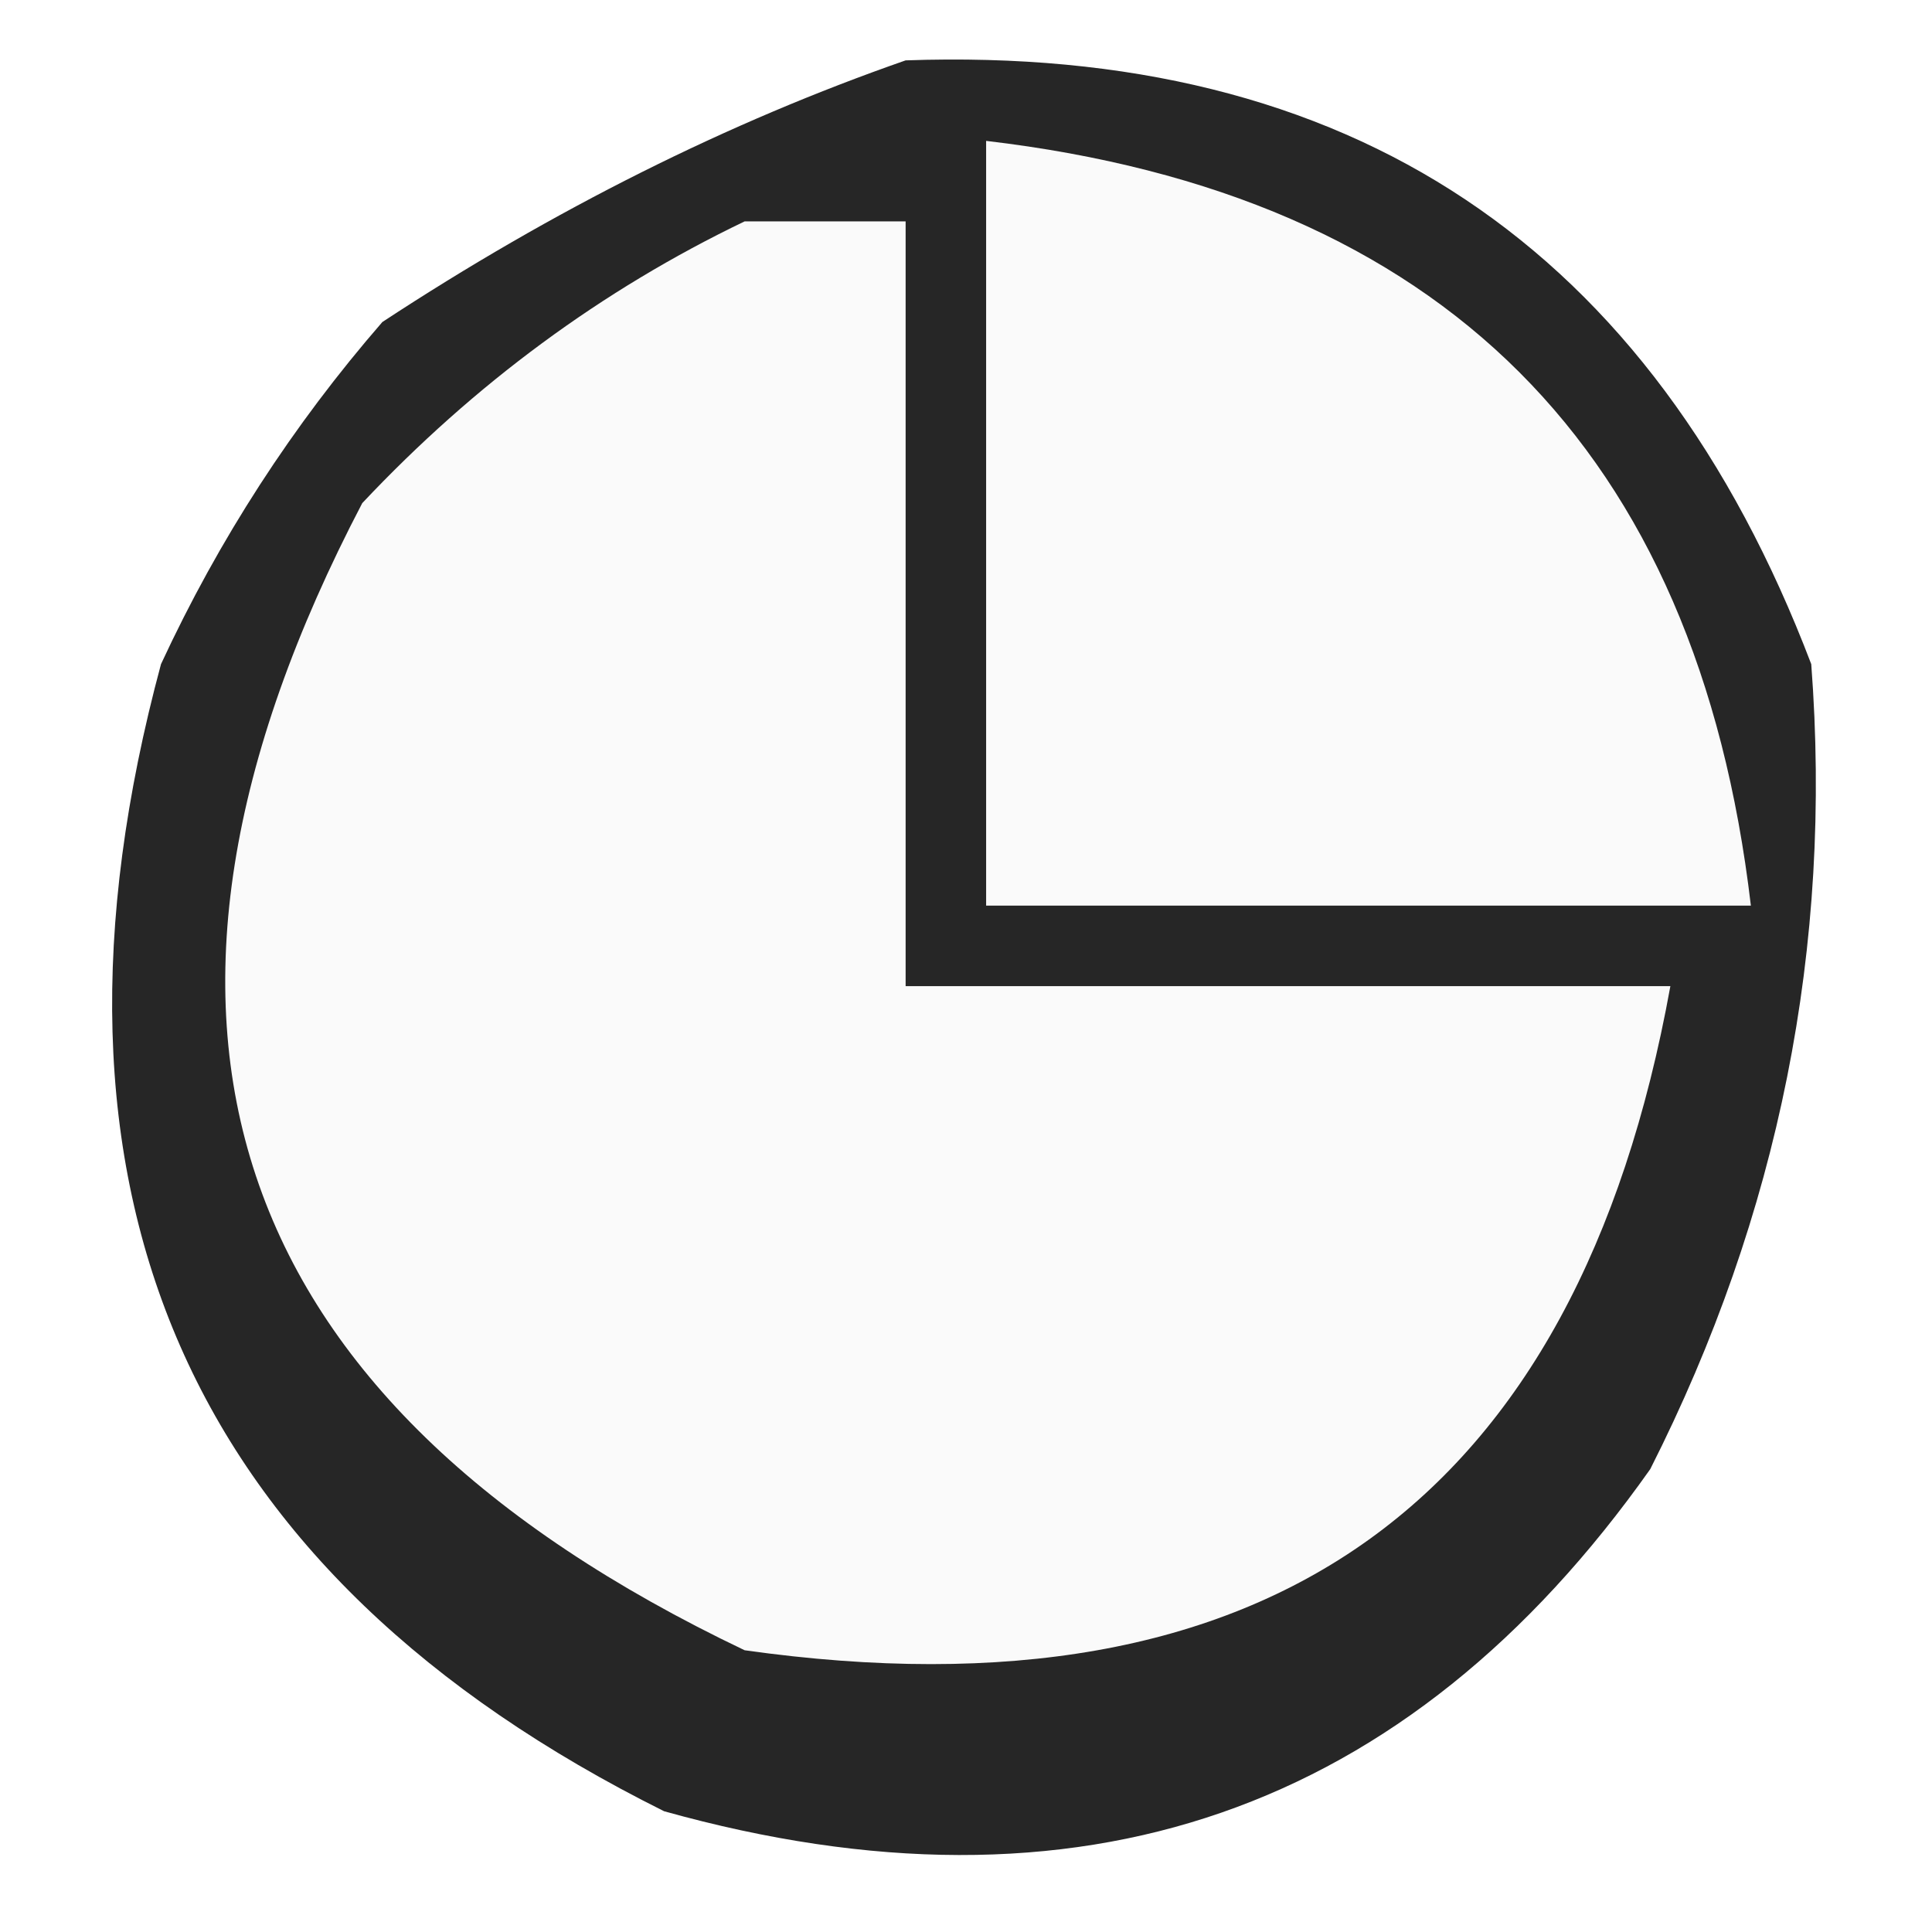
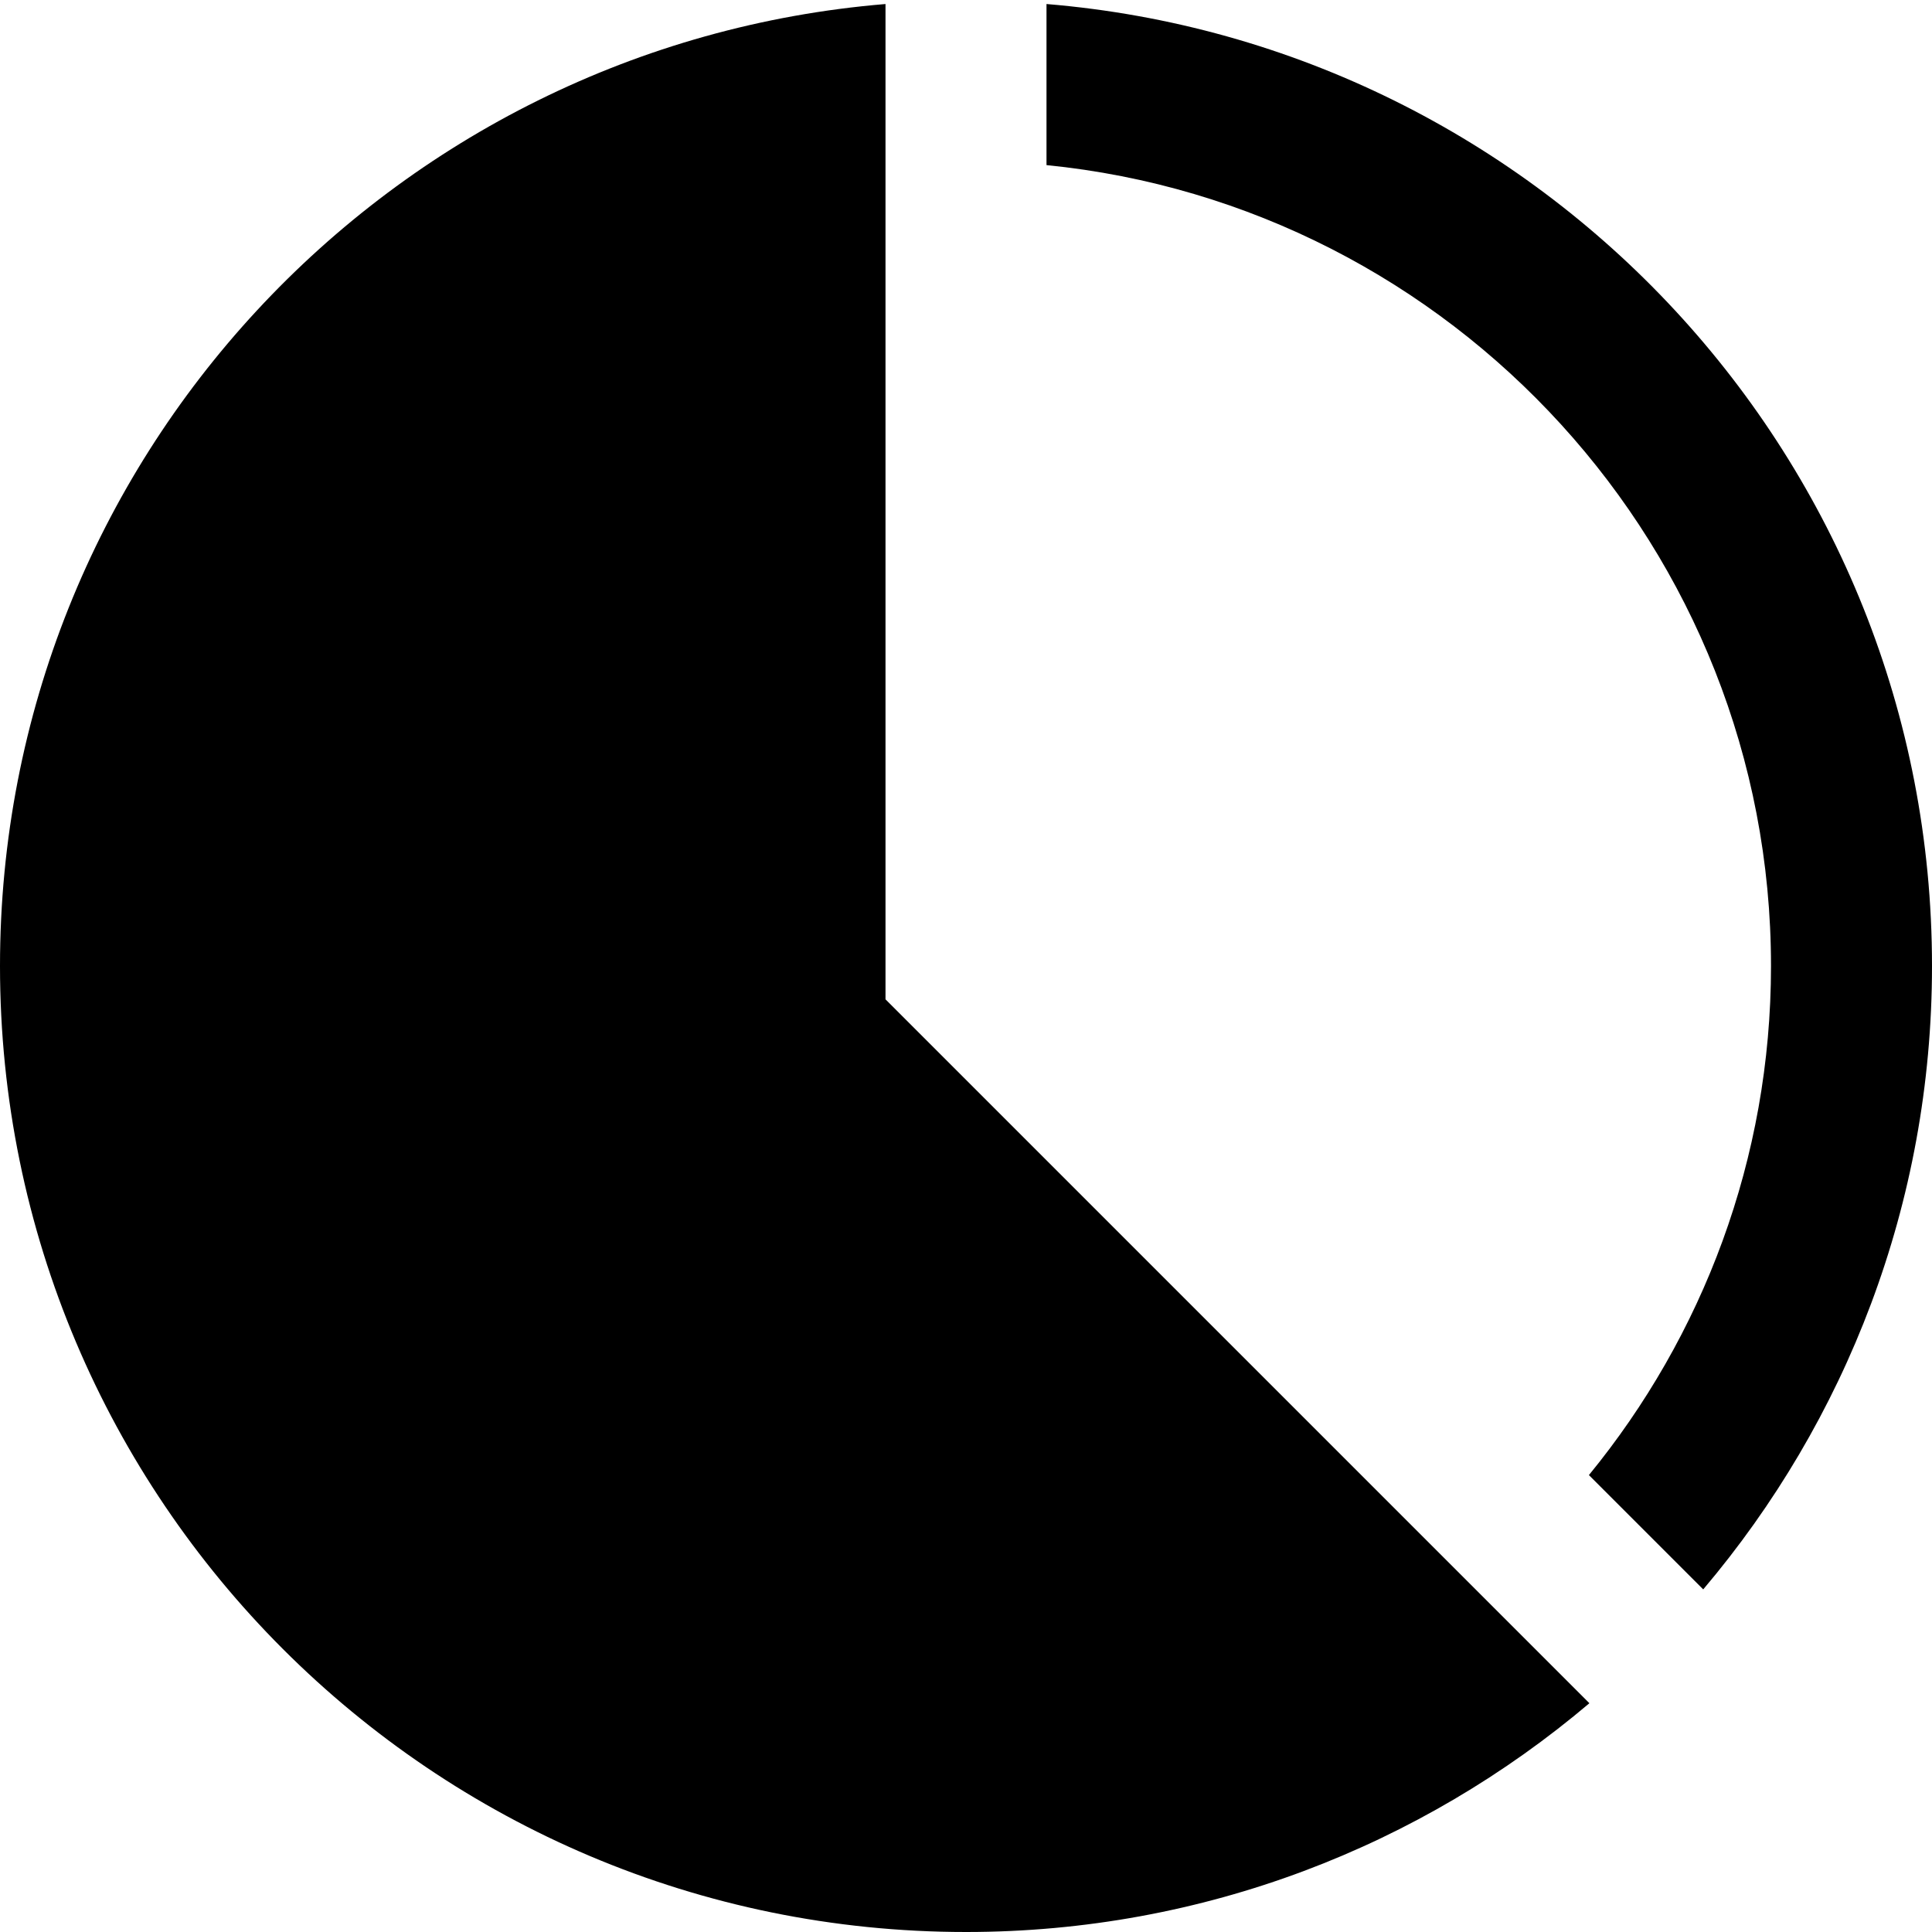
- <svg xmlns="http://www.w3.org/2000/svg" version="1.1" width="48px" height="48px" style="shape-rendering:geometricPrecision; text-rendering:geometricPrecision; image-rendering:optimizeQuality; fill-rule:evenodd; clip-rule:evenodd">
-   <g>
-     <path style="opacity:0.864" fill="#050505" d="M 22.5,1.5 C 33.544,1.11 41.044,6.11 45,16.5C 45.534,23.512 44.2,30.179 41,36.5C 34.965,45.044 26.798,47.878 16.5,45C 4.637,39.091 0.47,29.591 4,16.5C 5.439,13.397 7.273,10.564 9.5,8C 13.76,5.203 18.093,3.036 22.5,1.5 Z" />
-   </g>
-   <g>
-     <path style="opacity:1" fill="#fafafa" d="M 24.5,3.5 C 35.833,4.833 42.167,11.167 43.5,22.5C 37.167,22.5 30.833,22.5 24.5,22.5C 24.5,16.167 24.5,9.833 24.5,3.5 Z" />
-   </g>
-   <g>
-     <path style="opacity:1" fill="#fafafa" d="M 18.5,5.5 C 19.833,5.5 21.167,5.5 22.5,5.5C 22.5,11.833 22.5,18.167 22.5,24.5C 28.833,24.5 35.167,24.5 41.5,24.5C 39.177,37.336 31.511,42.836 18.5,41C 5.479,34.789 2.312,25.29 9,12.5C 11.79,9.535 14.957,7.202 18.5,5.5 Z" />
-   </g>
+ <svg xmlns="http://www.w3.org/2000/svg" width="24" height="24" viewBox="0 0 24 24">
+   <path d="M19.744 21.158c-2.09 1.77-4.79 2.842-7.744 2.842-6.627 0-12-5.373-12-12 0-6.29 4.842-11.44 11-11.95v12.364l8.744 8.744zm-6.744-19.107c5.046.503 9 4.772 9 9.949 0 2.397-.85 4.6-2.262 6.324l1.42 1.42c1.77-2.09 2.842-4.79 2.842-7.744 0-6.29-4.842-11.44-11-11.95v2.001z" />
</svg>
